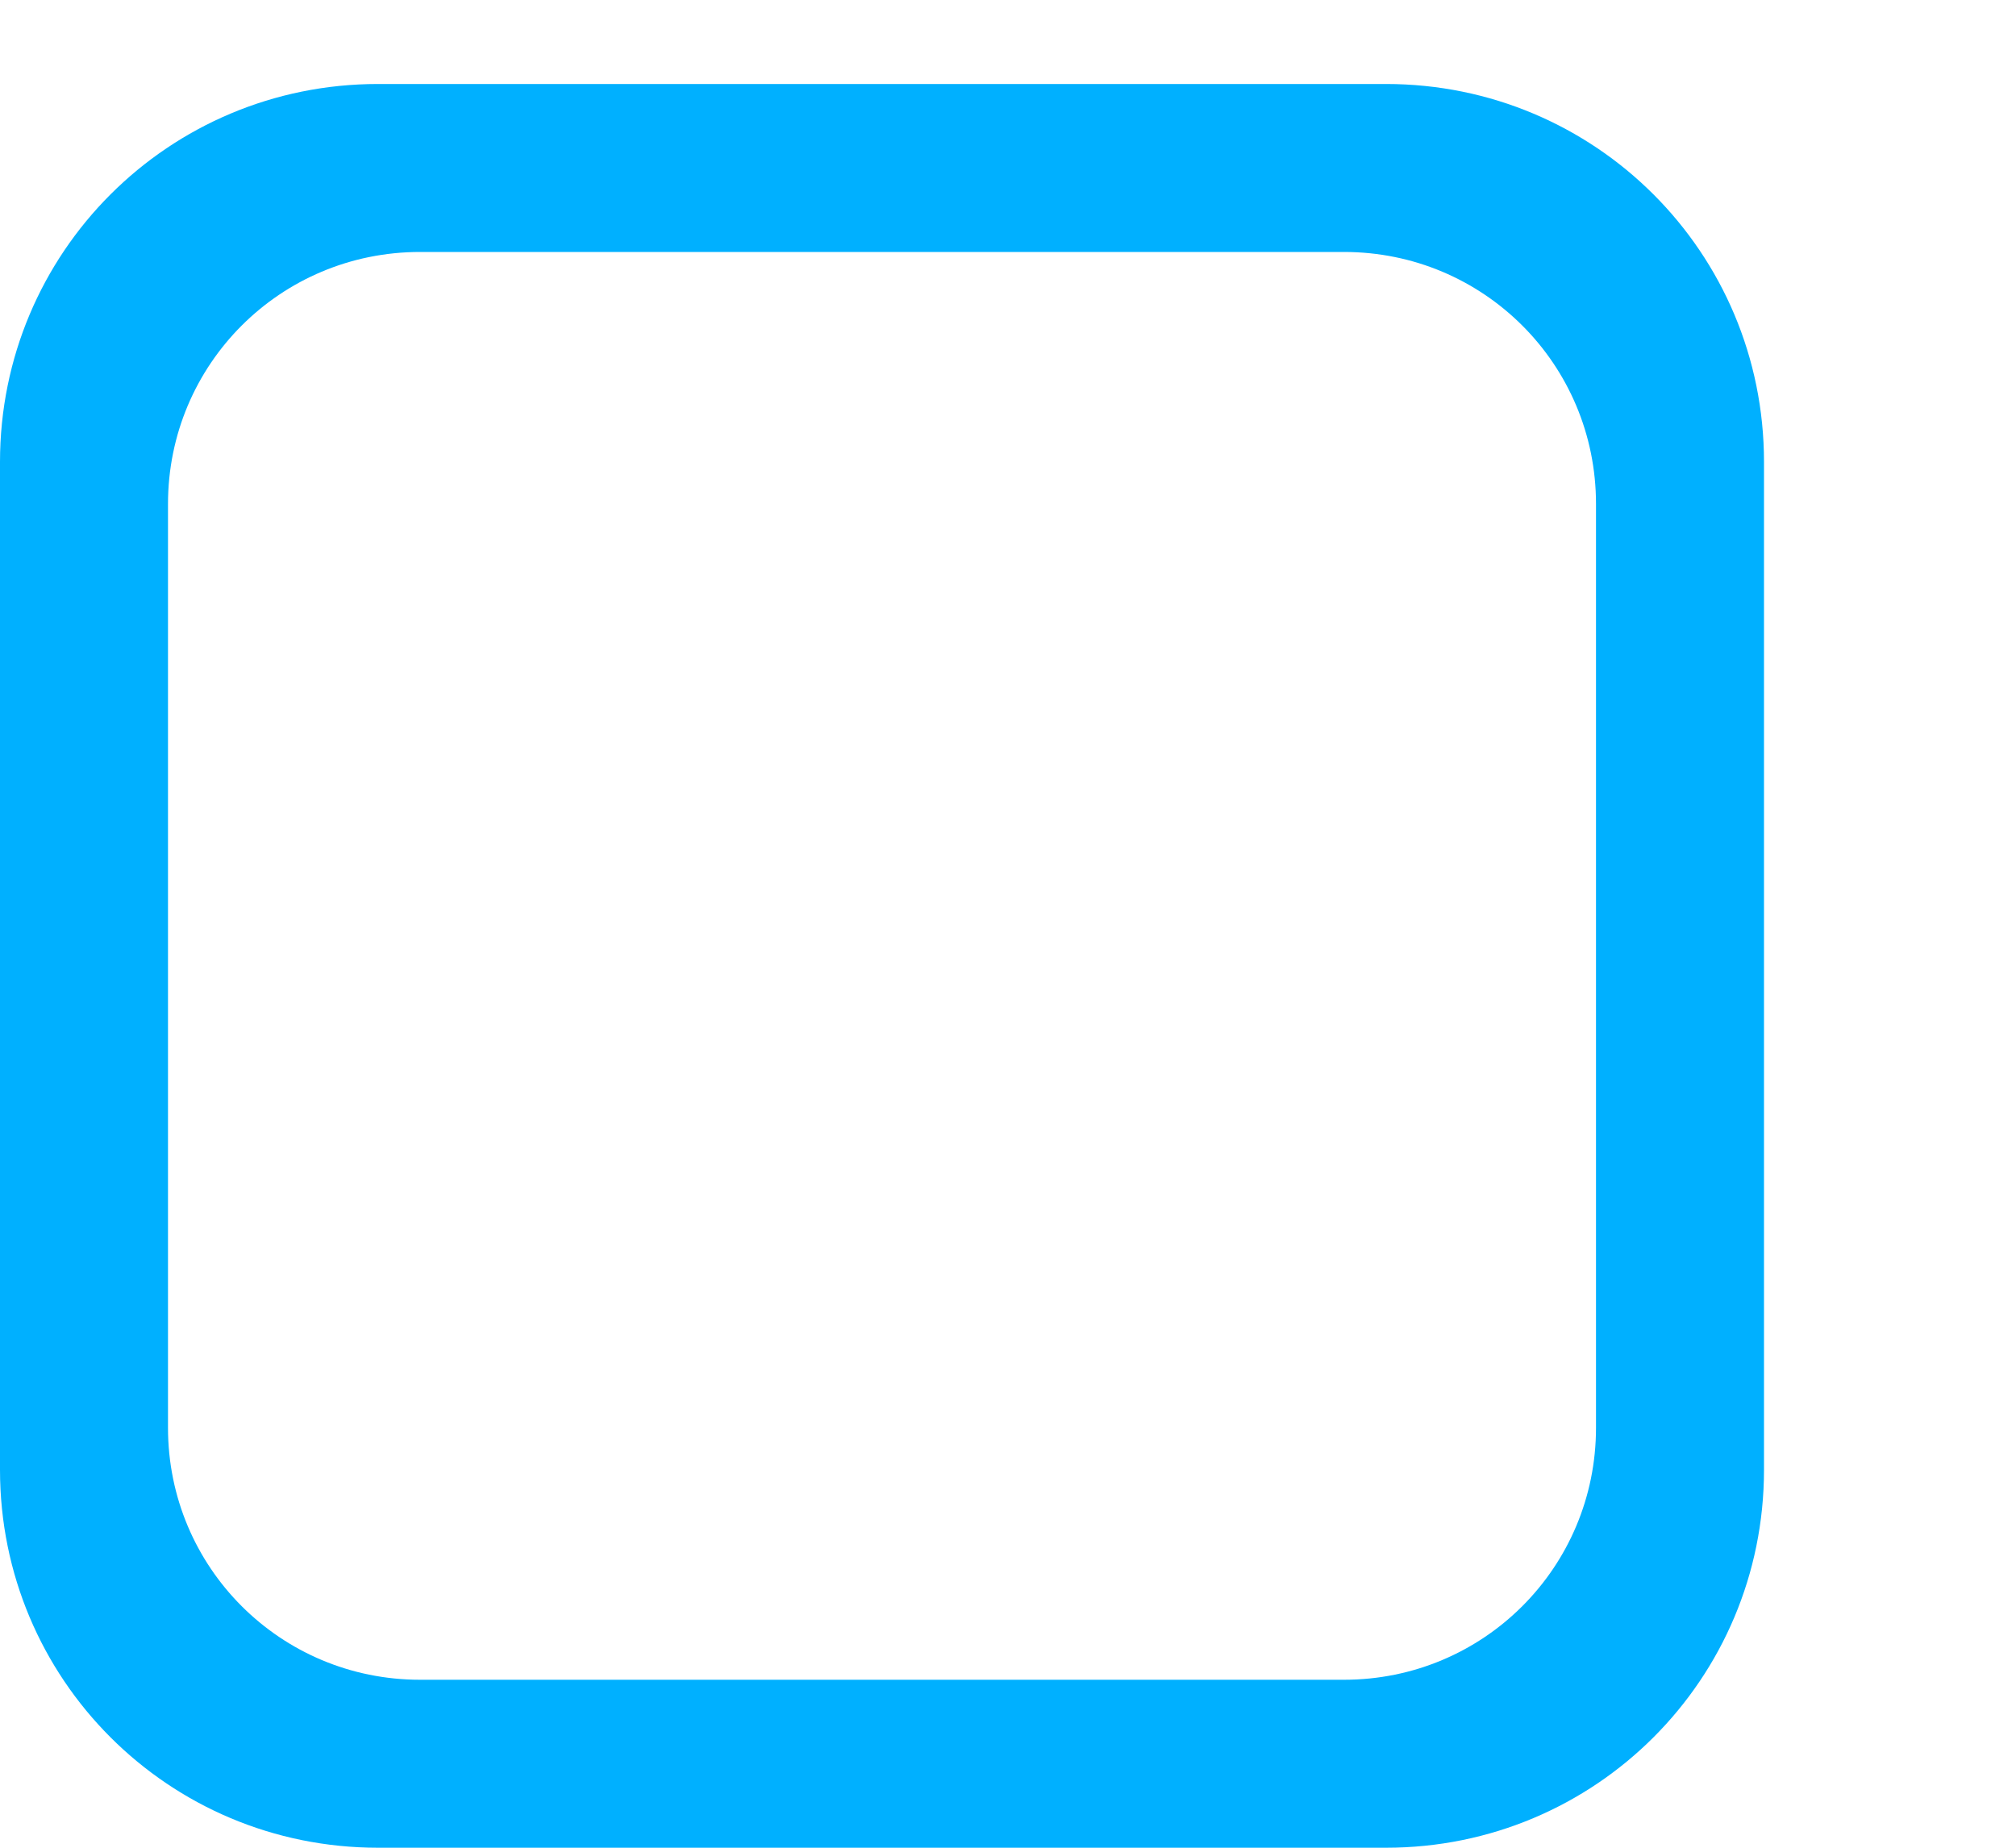
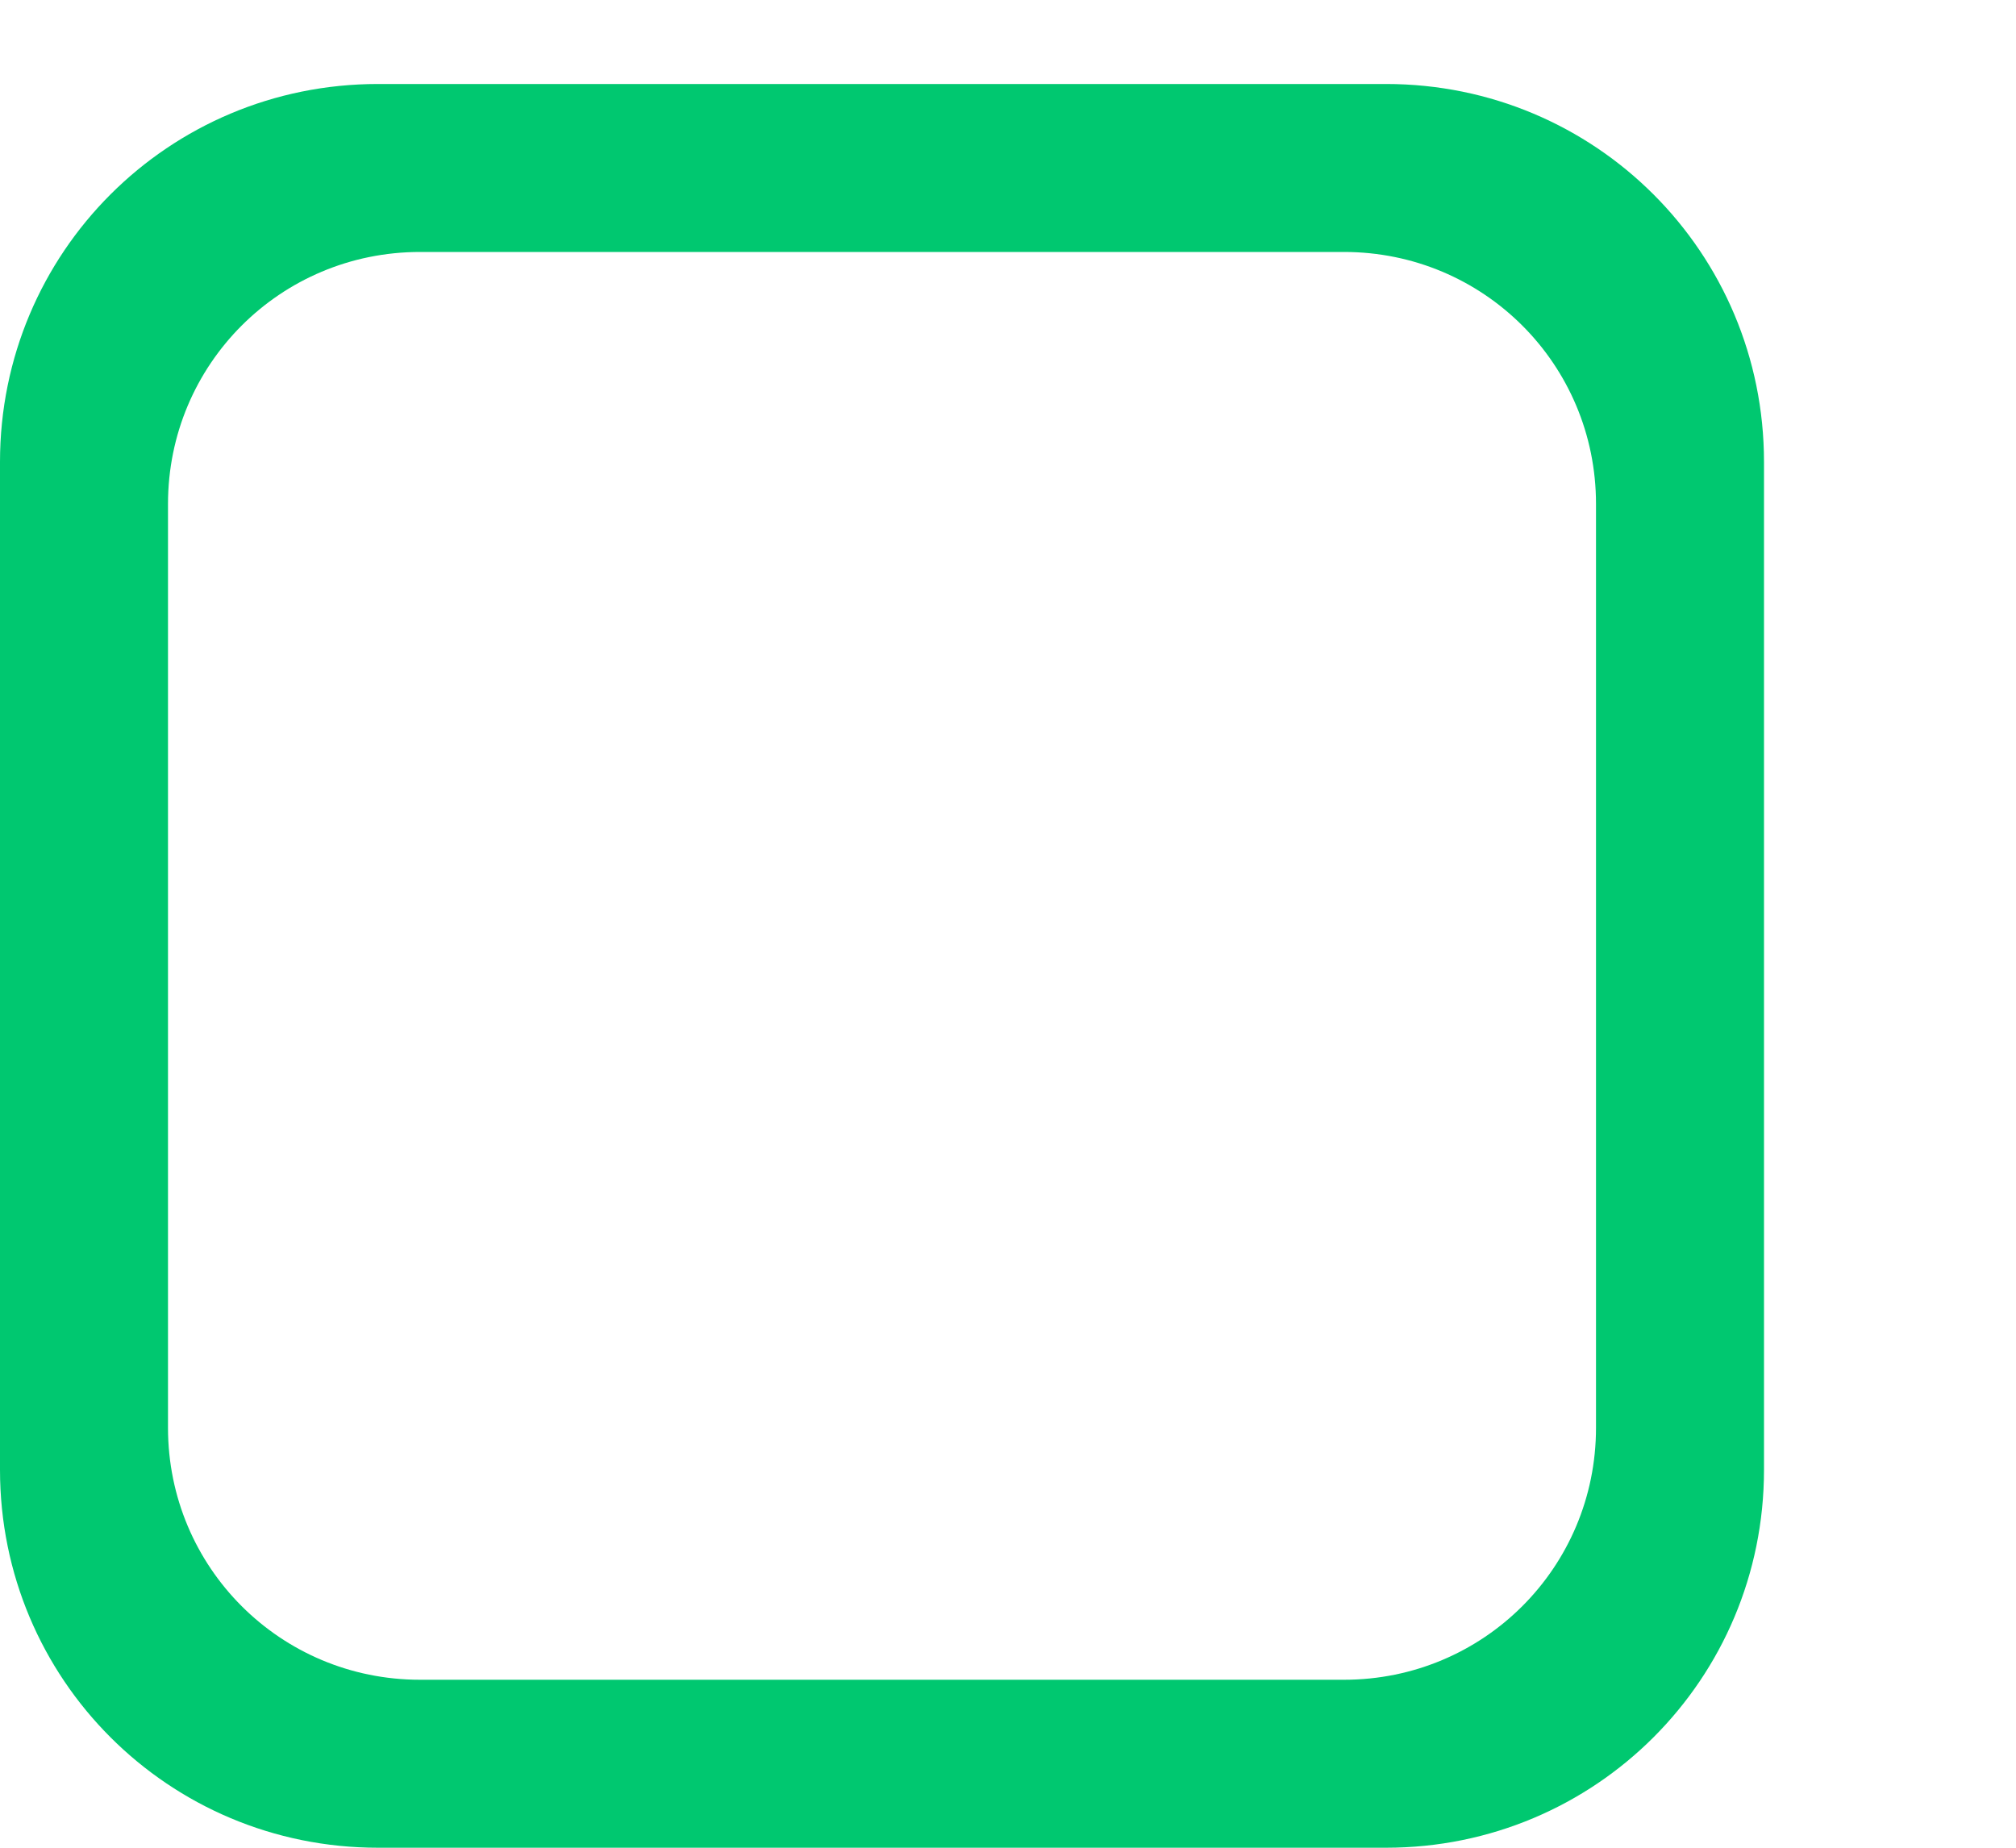
<svg xmlns="http://www.w3.org/2000/svg" xmlns:xlink="http://www.w3.org/1999/xlink" width="24" height="22" id="svg3199" version="1.1">
  <defs id="defs3201">
    <linearGradient id="linearGradient15404">
      <stop id="stop15406" offset="0" style="stop-color:#515151;stop-opacity:1" />
      <stop id="stop15408" offset="1" style="stop-color:#292929;stop-opacity:1" />
    </linearGradient>
    <linearGradient xlink:href="#linearGradient5872-5-1" id="linearGradient5891-0-4" gradientUnits="userSpaceOnUse" x1="205.841" y1="246.709" x2="206.748" y2="231.241" />
    <linearGradient id="linearGradient5872-5-1">
      <stop style="stop-color:#0b2e52;stop-opacity:1" offset="0" id="stop5874-4-4" />
      <stop style="stop-color:#1862af;stop-opacity:1" offset="1" id="stop5876-0-5" />
    </linearGradient>
    <linearGradient y2="-388.73" x2="-93.031" y1="-396.347" x1="-93.031" gradientTransform="matrix(1.591837,0,0,0.8571429,-256.5612,59.68542)" gradientUnits="userSpaceOnUse" id="linearGradient14219" xlink:href="#linearGradient15404" />
    <linearGradient id="linearGradient10013-4-63-6">
      <stop style="stop-color:#333333;stop-opacity:1;" offset="0" id="stop10015-2-76-1" />
      <stop style="stop-color:#292929;stop-opacity:1" offset="1" id="stop10017-46-15-8" />
    </linearGradient>
    <linearGradient id="linearGradient10597-5">
      <stop style="stop-color:#16191a;stop-opacity:1;" offset="0" id="stop10599-2" />
      <stop style="stop-color:#2b3133;stop-opacity:1" offset="1" id="stop10601-5" />
    </linearGradient>
    <linearGradient y2="-322.164" x2="921.225" y1="-330.051" x1="921.328" gradientTransform="matrix(1.591837,0,0,0.8571429,-1456.546,275.4519)" gradientUnits="userSpaceOnUse" id="linearGradient15374" xlink:href="#linearGradient10013-4-63-6" />
    <linearGradient gradientTransform="translate(-1199.985,216.3805)" y2="-227.08" x2="1203.918" y1="-217.567" x1="1203.918" gradientUnits="userSpaceOnUse" id="linearGradient15376" xlink:href="#linearGradient10597-5" />
    <linearGradient id="linearGradient5581-5-2-4-6-8-7-35-8">
      <stop id="stop5583-0-92-8-0-7-6-5-1" offset="0" style="stop-color:#454c4c;stop-opacity:1;" />
      <stop style="stop-color:#393f3f;stop-opacity:1;" offset="0.4" id="stop5585-4-7-2-7-9-9-92-0" />
      <stop id="stop5587-6-7-2-0-3-1-21-5" offset="1" style="stop-color:#2d3232;stop-opacity:1;" />
    </linearGradient>
  </defs>
  <g id="layer1" transform="translate(-342.5,-521.3622)">
    <rect style="color:#000000;fill:none;stroke:none;stroke-width:2;marker:none;visibility:visible;display:inline;overflow:visible;enable-background:accumulate" id="rect17347" width="21.944" height="21.944" x="342.299" y="521.584" />
-     <path style="display:inline;opacity:1;fill:#00b0ff;fill-opacity:1;stroke:none;stroke-opacity:1;enable-background:new" d="M 4.5 1 C 2.007 1 0 3.007 0 5.5 L 0 17.5 C 0 19.993 2.007 22 4.5 22 L 16.5 22 C 18.993 22 21 19.993 21 17.5 L 21 5.5 C 21 3.007 18.993 1 16.5 1 L 4.5 1 z M 5 3 L 16 3 C 17.662 3 19 4.338 19 6 L 19 17 C 19 18.662 17.662 20 16 20 L 5 20 C 3.338 20 2 18.662 2 17 L 2 6 C 2 4.338 3.338 3 5 3 z " transform="translate(342.5,521.3622)" id="path4731" />
+     <path style="display:inline;opacity:1;fill:#00c870;fill-opacity:1;stroke:none;stroke-opacity:1;enable-background:new" d="M 4.5 1 C 2.007 1 0 3.007 0 5.5 L 0 17.5 C 0 19.993 2.007 22 4.5 22 L 16.5 22 C 18.993 22 21 19.993 21 17.5 L 21 5.5 C 21 3.007 18.993 1 16.5 1 L 4.5 1 z M 5 3 L 16 3 C 17.662 3 19 4.338 19 6 L 19 17 C 19 18.662 17.662 20 16 20 L 5 20 C 3.338 20 2 18.662 2 17 L 2 6 C 2 4.338 3.338 3 5 3 z " transform="translate(342.5,521.3622)" id="path4731" />
  </g>
</svg>
